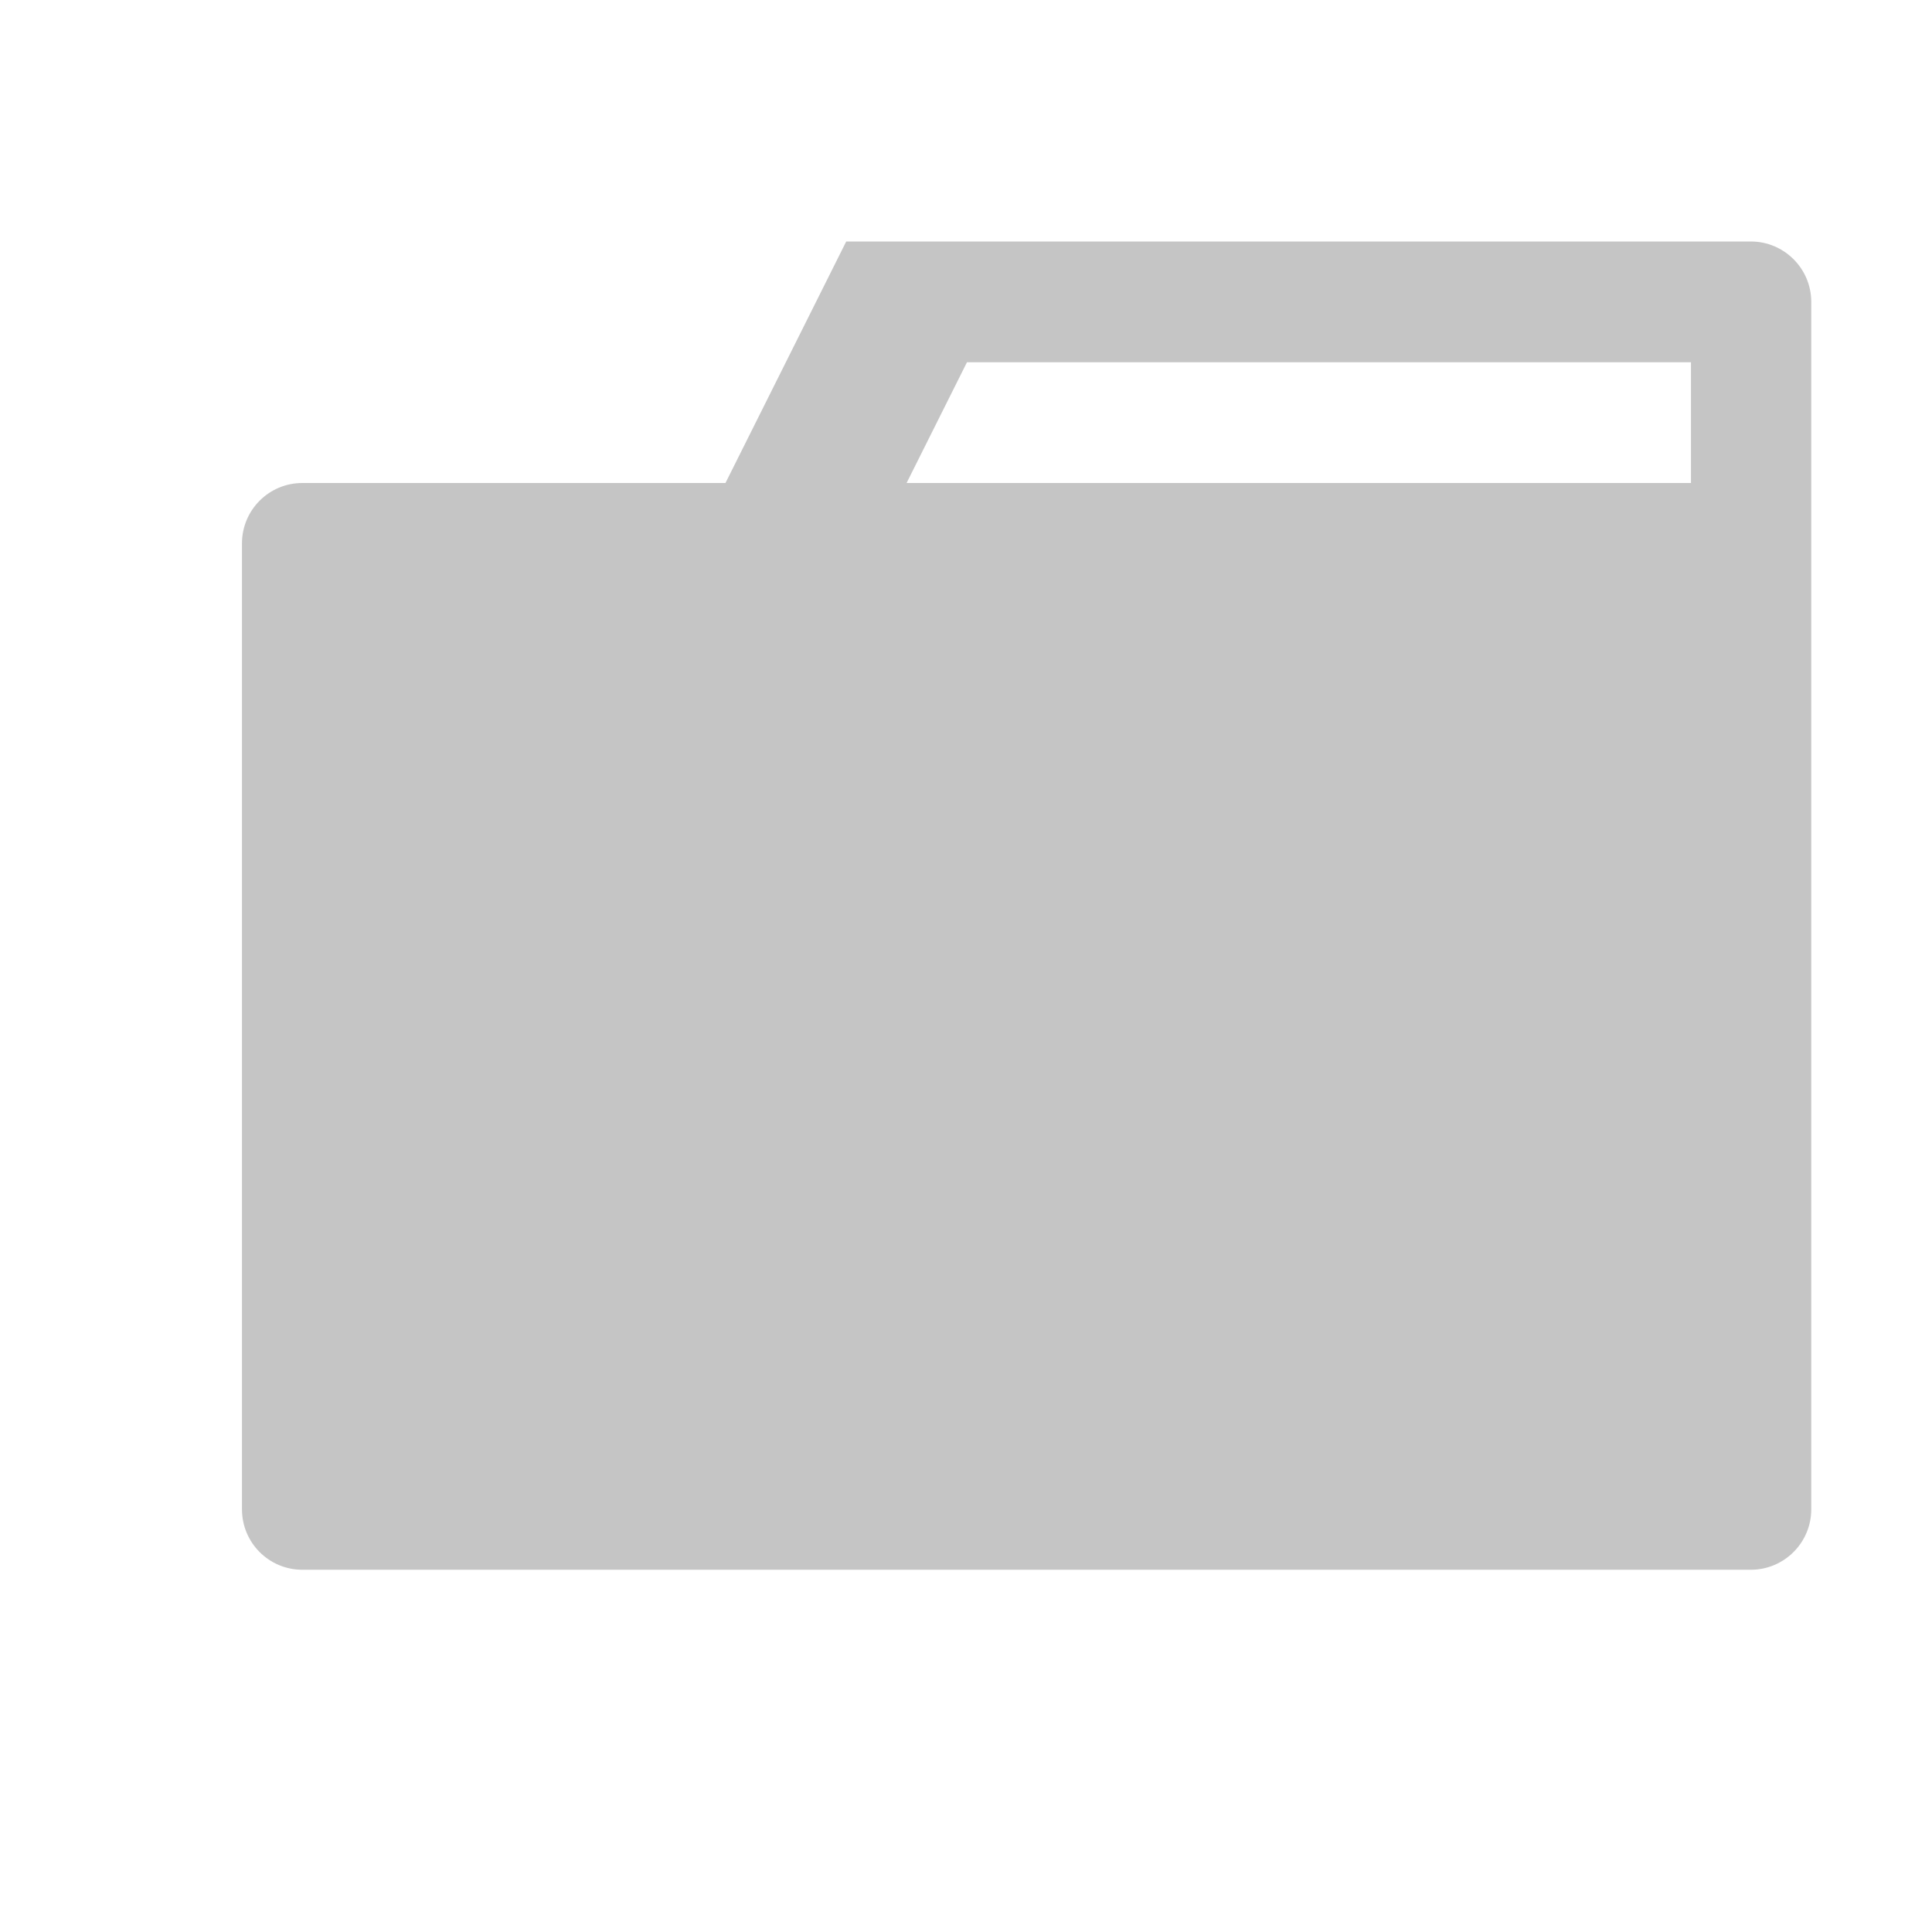
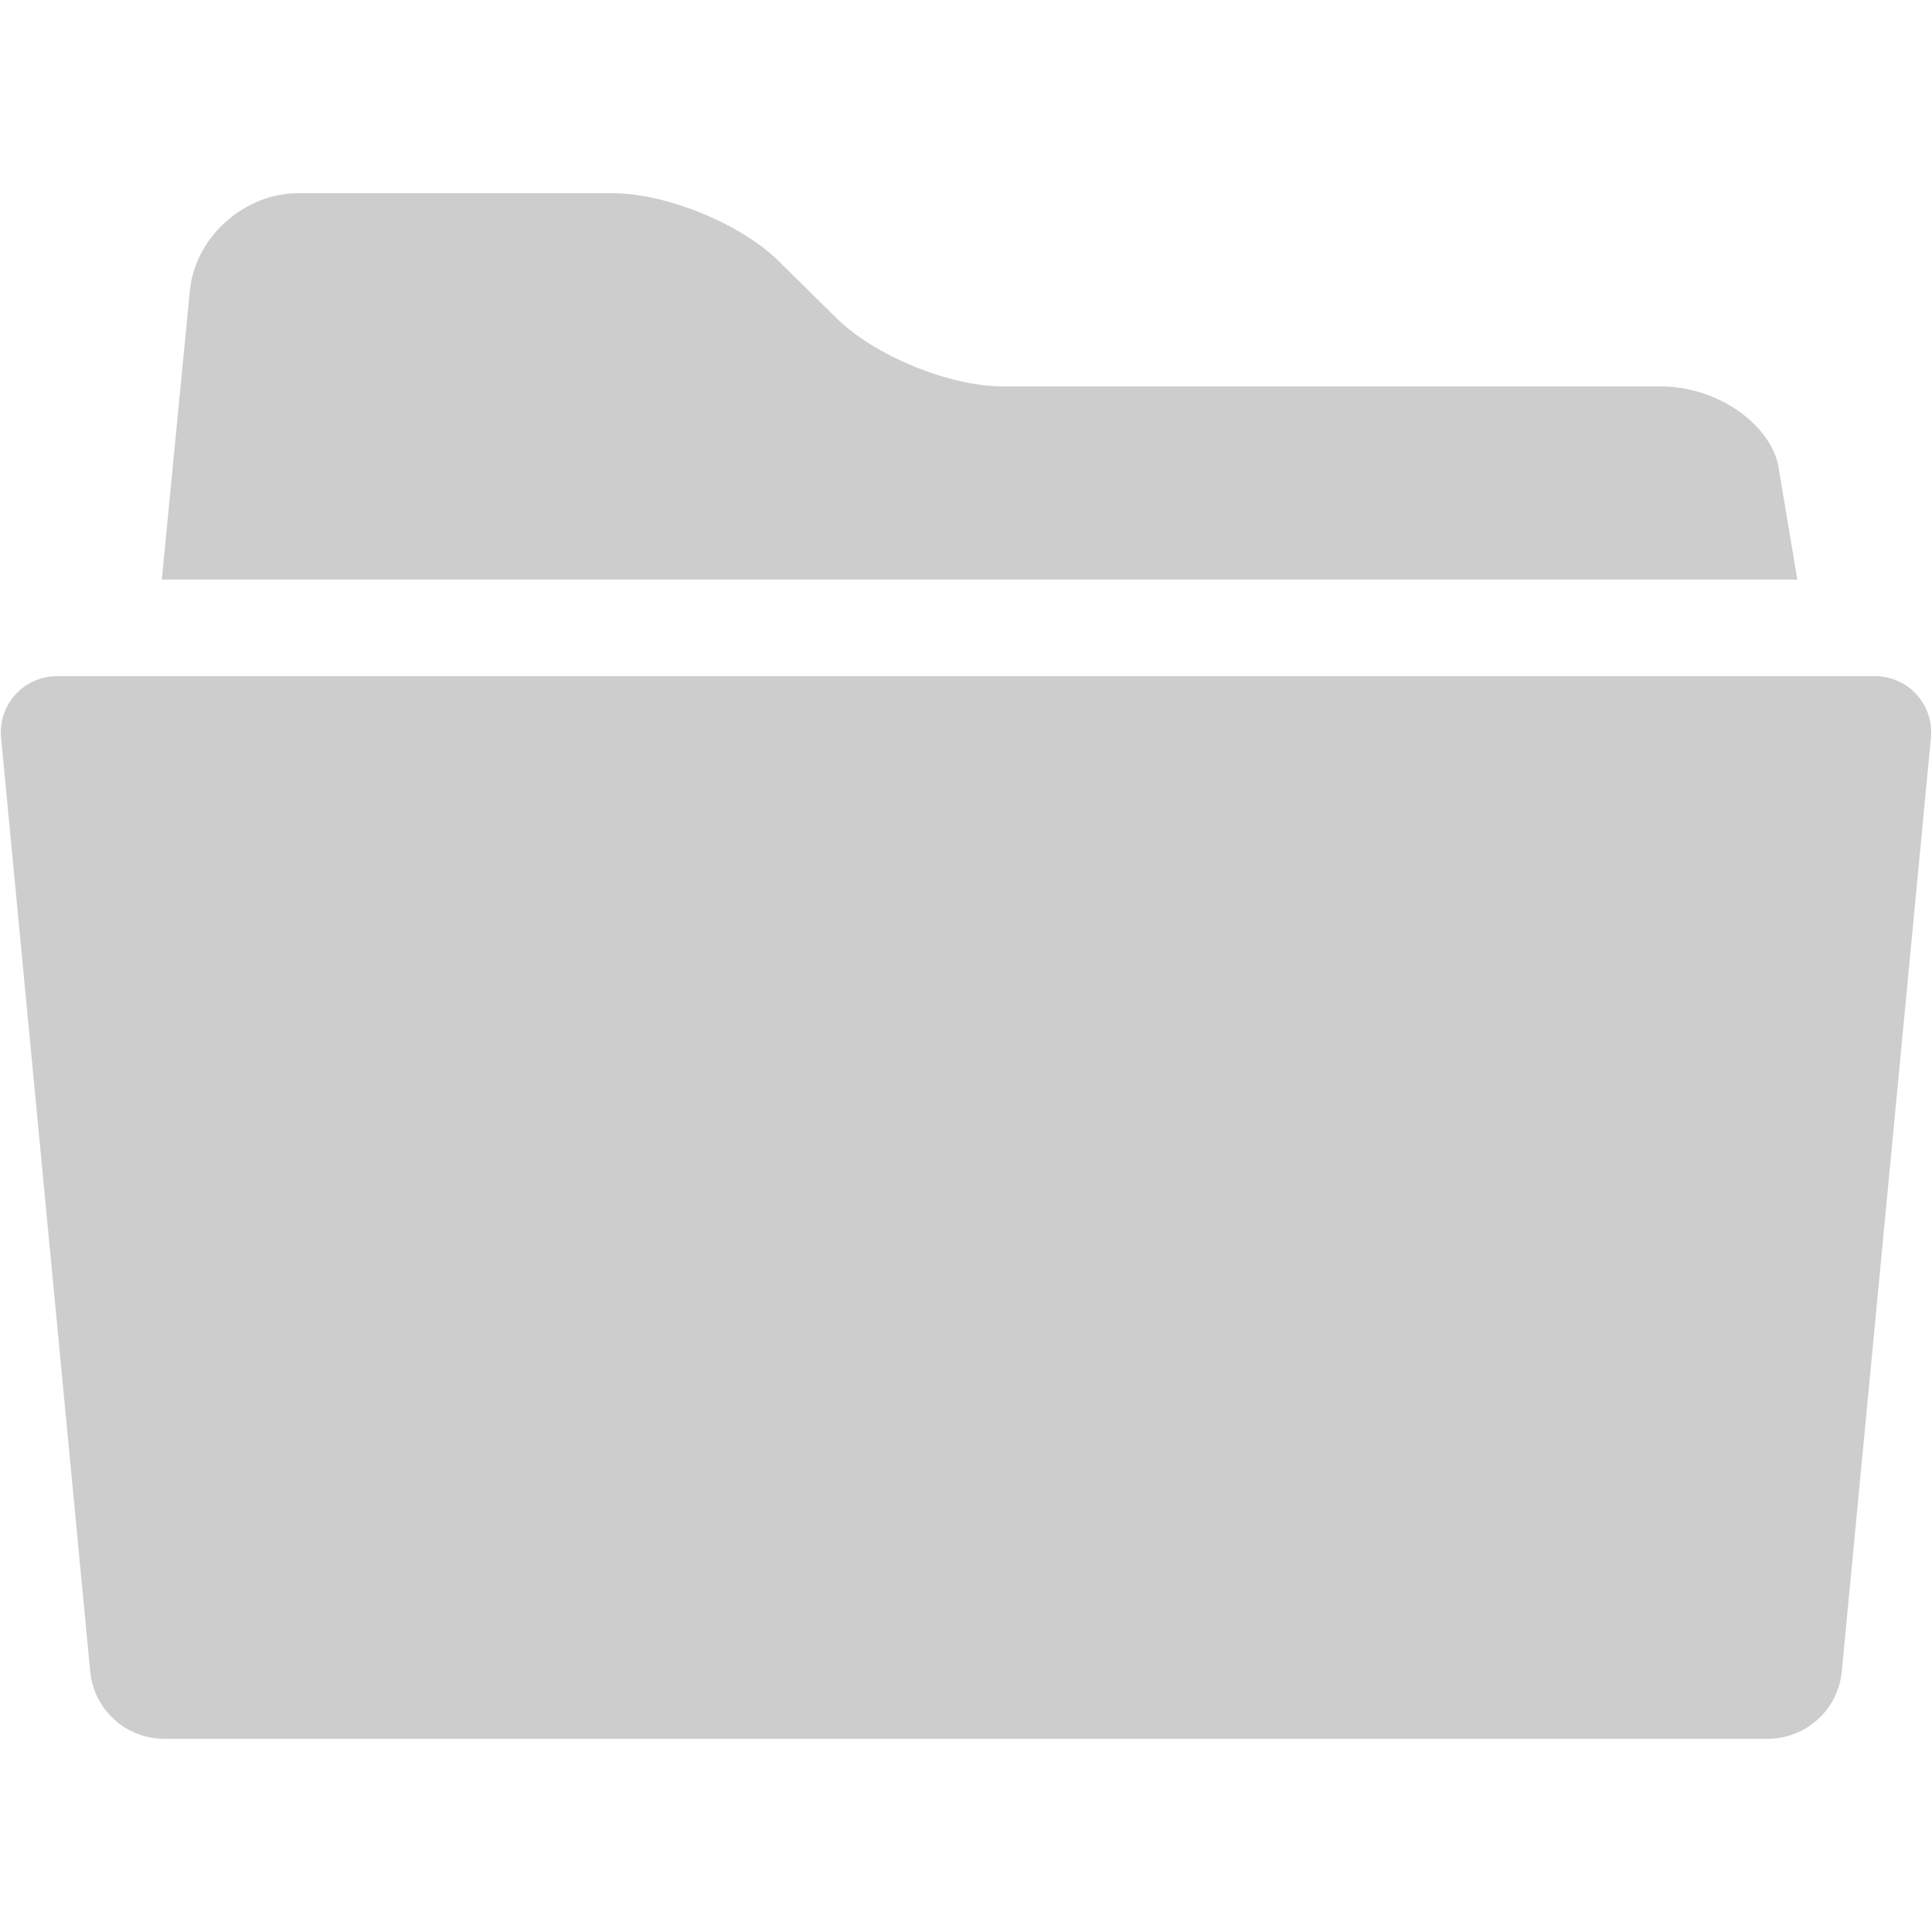
- <svg xmlns="http://www.w3.org/2000/svg" width="16" height="16">
-   <style type="text/css">.icon-canvas-transparent{opacity:0;fill:#F6F6F6;} .icon-vs-out{opacity:0;fill:#F6F6F6;} .icon-vs-fg{opacity:0;fill:#F0EFF1;} .icon-folder{fill:#C5C5C5;}</style>
-   <path class="icon-canvas-transparent" d="M16 16h-16v-16h16v16z" id="canvas" />
-   <path class="icon-vs-out" d="M16 2.5v10c0 .827-.673 1.5-1.5 1.5h-11.996c-.827 0-1.5-.673-1.5-1.5v-8c0-.827.673-1.5 1.5-1.5h2.886l1-2h8.11c.827 0 1.5.673 1.5 1.5z" id="outline" />
-   <path class="icon-folder" d="M14.5 2h-7.492l-1 2h-3.504c-.277 0-.5.224-.5.5v8c0 .276.223.5.5.5h11.996c.275 0 .5-.224.5-.5v-10c0-.276-.225-.5-.5-.5zm-.496 2h-6.496l.5-1h5.996v1z" id="iconBg" />
-   <path class="icon-vs-fg" d="M14 3v1h-6.5l.5-1h6z" id="iconFg" />
+ <svg xmlns="http://www.w3.org/2000/svg" t="1557478296485" class="icon" style="" viewBox="0 0 1024 1024" version="1.1" p-id="4718" width="16" height="16">
+   <defs>
+     <style type="text/css" />
+   </defs>
+   <path d="M942.336 245.709c-5.683-22.528-33.536-40.909-61.952-40.909h-348.877c-28.365 0-68.096-16.282-88.166-36.198l-30.515-30.106C392.755 118.579 353.075 102.4 324.71 102.4H158.054c-28.416 0-54.221 22.886-57.344 50.893L85.76 307.2h866.867l-10.291-61.491zM993.894 358.4H30.106a29.696 29.696 0 0 0-29.542 32.512l47.258 495.053A39.424 39.424 0 0 0 87.04 921.6h849.92a39.424 39.424 0 0 0 39.219-35.635l47.258-495.053A29.696 29.696 0 0 0 993.894 358.4z" fill="#cdcdcd" p-id="4719" />
</svg>
